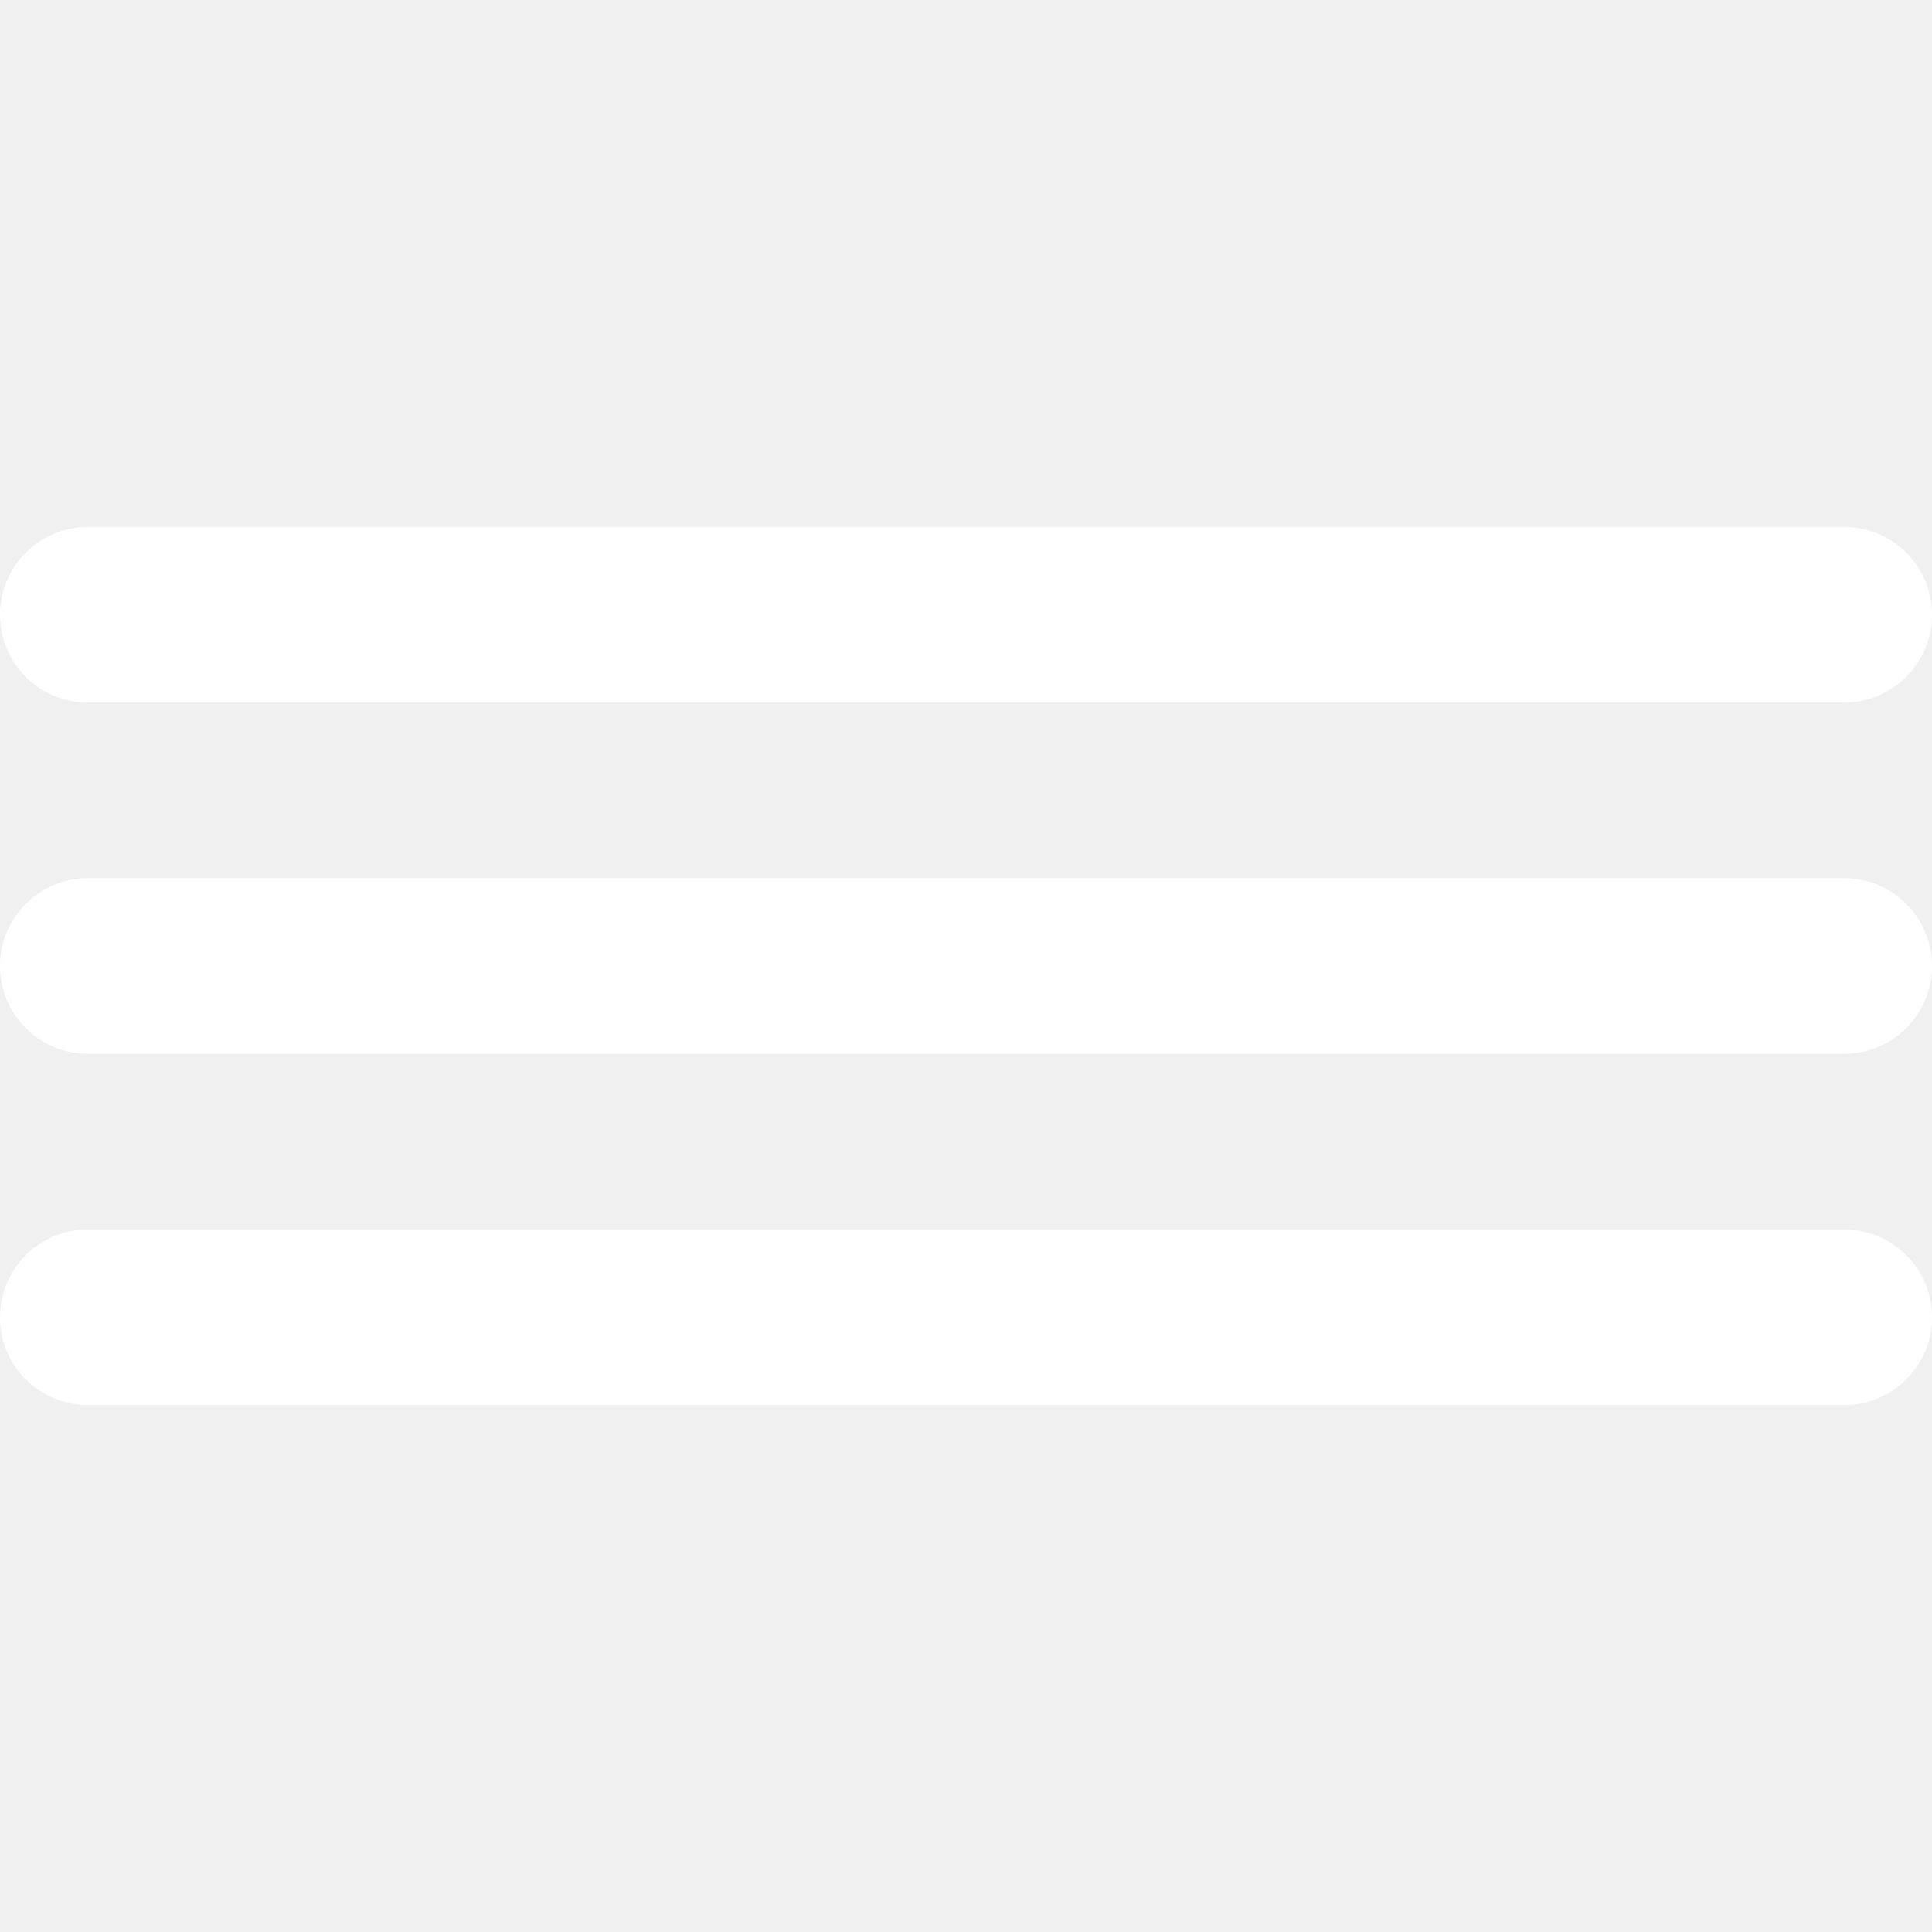
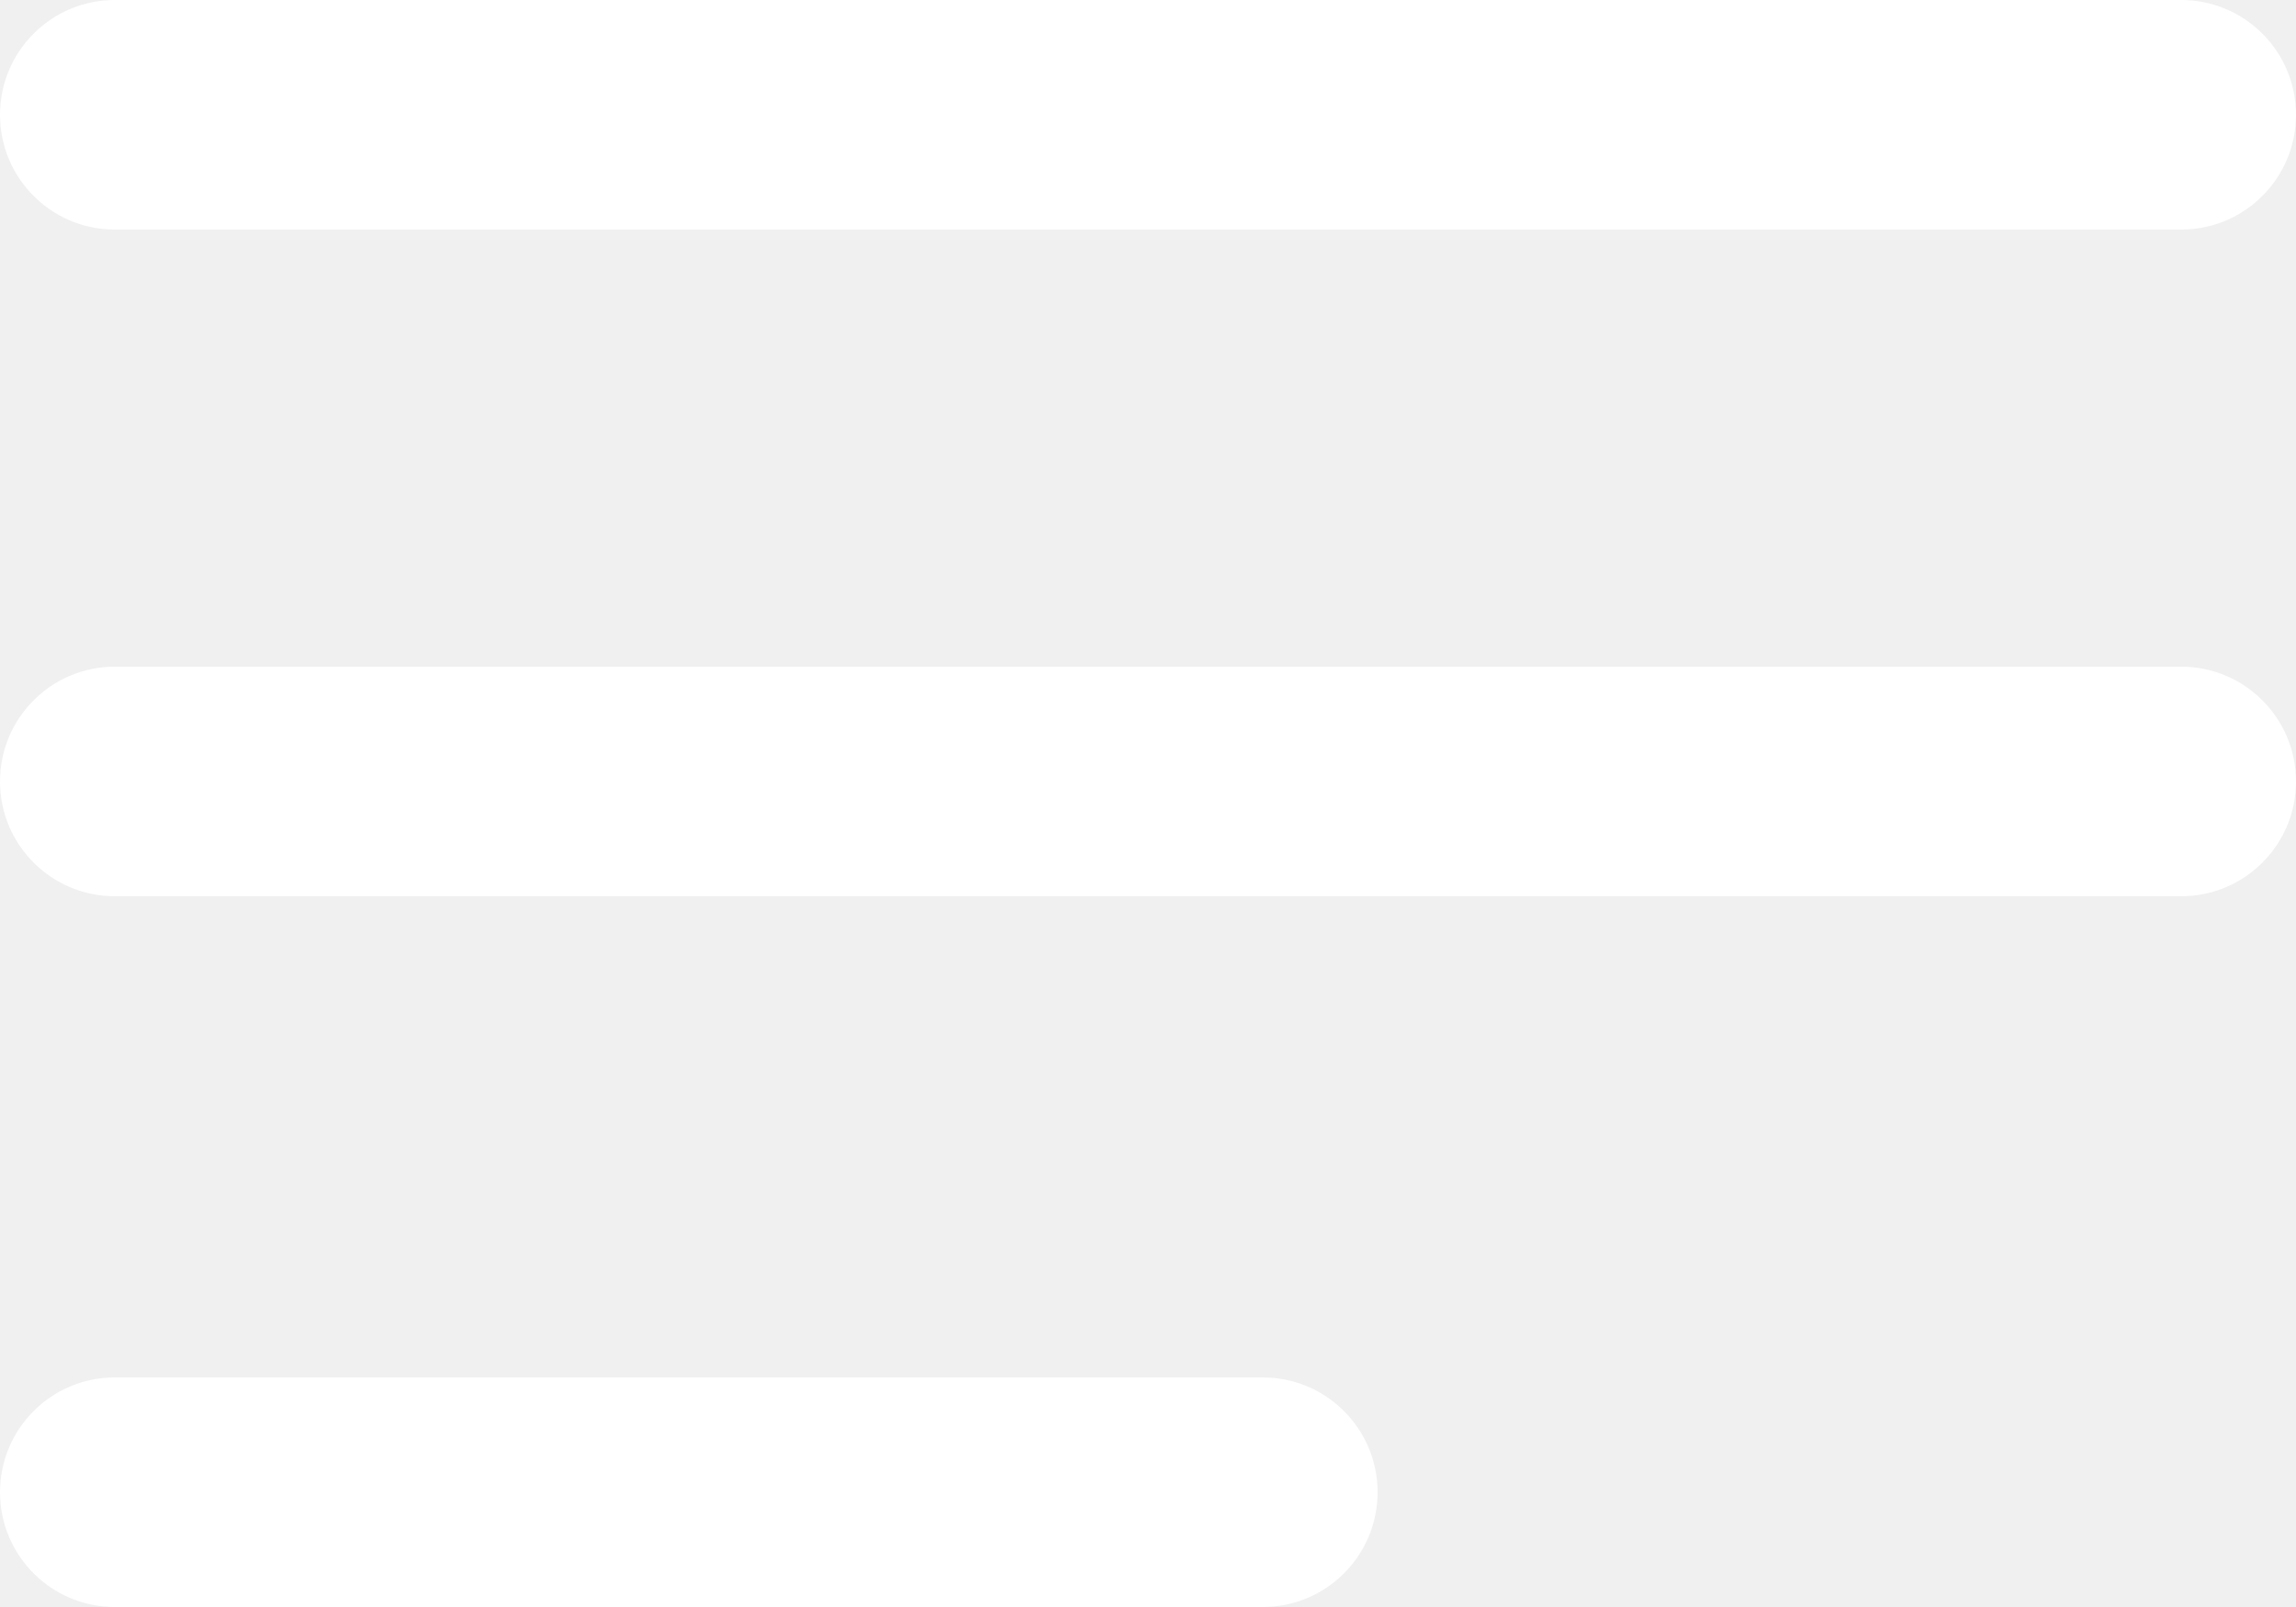
- <svg xmlns="http://www.w3.org/2000/svg" version="1.1" id="Layer_1" x="0px" y="0px" viewBox="0 0 330 330" style="enable-background:new 0 0 330 330;" xml:space="preserve">
+ <svg xmlns="http://www.w3.org/2000/svg" version="1.1" id="Layer_1" x="0px" y="0px" viewBox="0 0 250 175" style="enable-background:new 0 0 250 175;" xml:space="preserve">
+   <style type="text/css">
+ 	.st0{fill:#FFFFFF;}
+ </style>
  <g id="XMLID_236_">
-     <path id="XMLID_237_" d="M15,120h300c8.284,0,15-6.716,15-15s-6.716-15-15-15H15c-8.284,0-15,6.716-15,15S6.716,120,15,120z" fill="#000000" style="fill: rgb(255, 255, 255);" />
-     <path id="XMLID_238_" d="M315,150H15c-8.284,0-15,6.716-15,15s6.716,15,15,15h300c8.284,0,15-6.716,15-15S323.284,150,315,150z" fill="#000000" style="fill: rgb(255, 255, 255);" />
-     <path id="XMLID_239_" d="M315,210H15c-8.284,0-15,6.716-15,15s6.716,15,15,15h300c8.284,0,15-6.716,15-15S323.284,210,315,210z" fill="#000000" style="fill: rgb(255, 255, 255);" />
+     <g id="XMLID_00000108991676828109559480000015293916025064159423_">
+       <path class="st0" d="M137.5,175h-125C5.6,175,0,169.4,0,162.5v0c0-6.9,5.6-12.5,12.5-12.5h125c6.9,0,12.5,5.6,12.5,12.5v0    C150,169.4,144.4,175,137.5,175z" />
+       <path class="st0" d="M237.5,97.6h-225C5.6,97.6,0,92,0,85.1v0c0-6.9,5.6-12.5,12.5-12.5h225c6.9,0,12.5,5.6,12.5,12.5v0    C250,92,244.4,97.6,237.5,97.6z" />
+       <path class="st0" d="M237.5,25h-225C5.6,25,0,19.4,0,12.5v0C0,5.6,5.6,0,12.5,0l225,0c6.9,0,12.5,5.6,12.5,12.5v0    C250,19.4,244.4,25,237.5,25z" />
+     </g>
  </g>
</svg>
